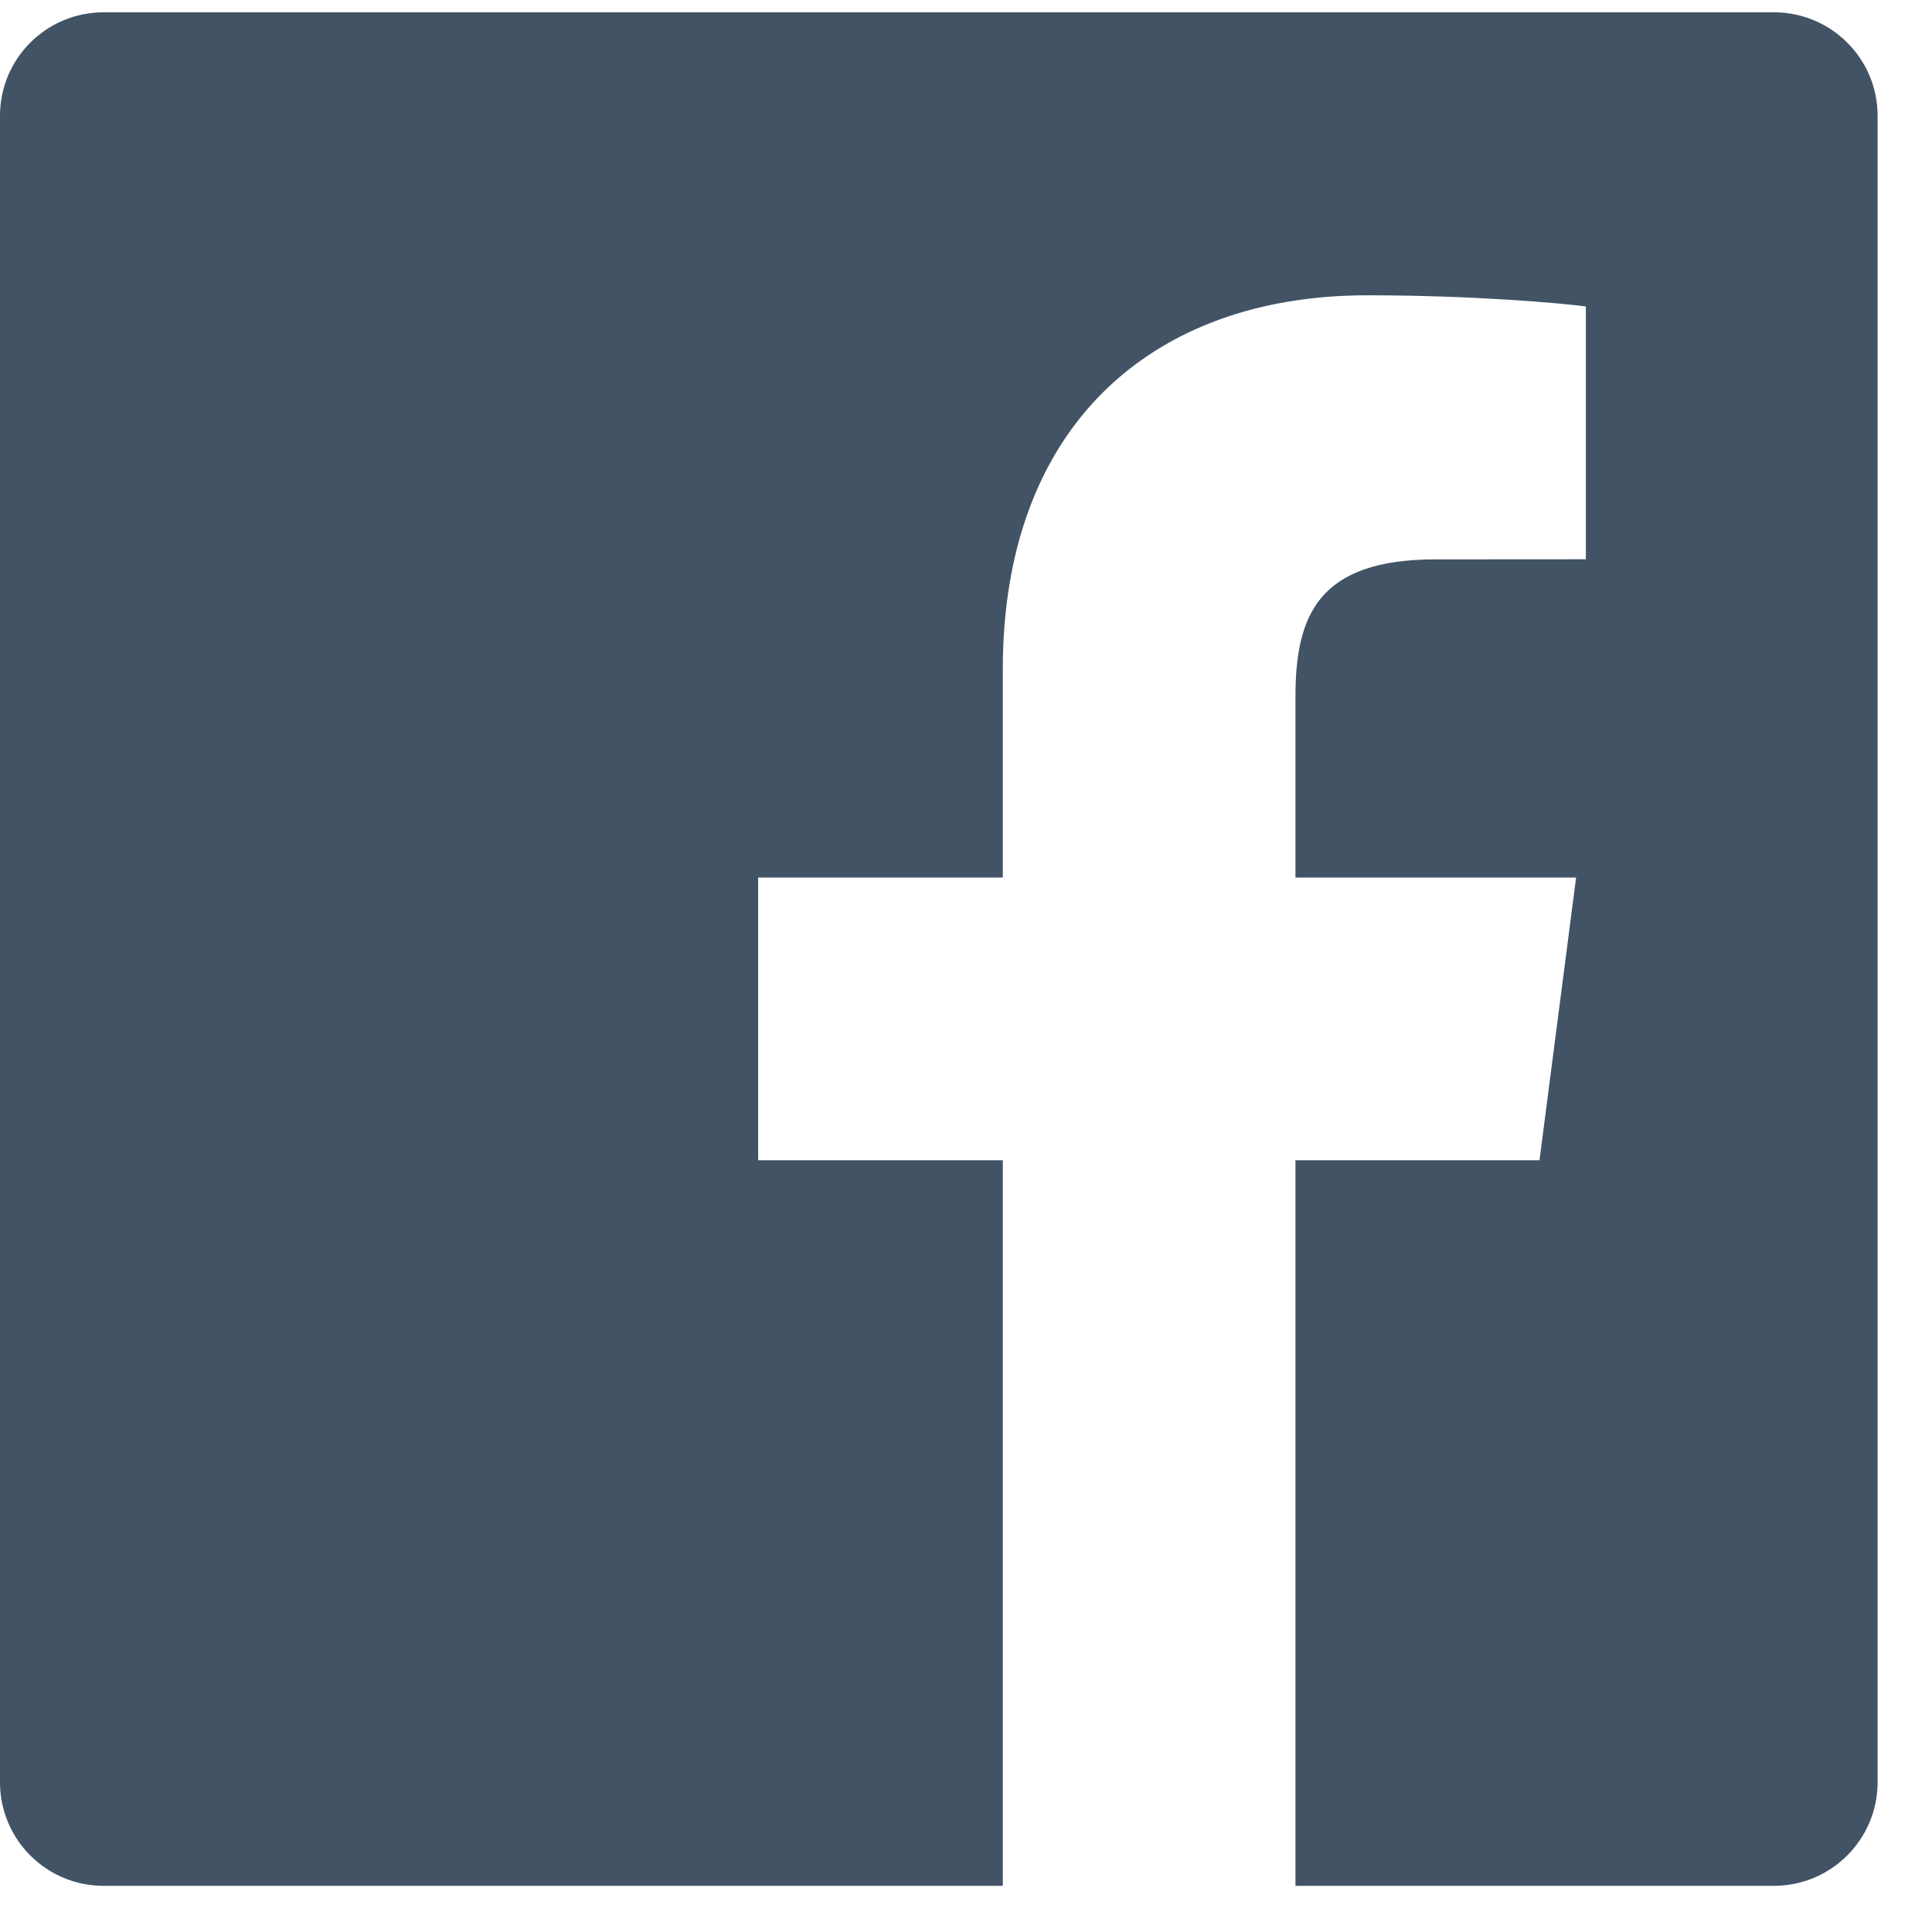
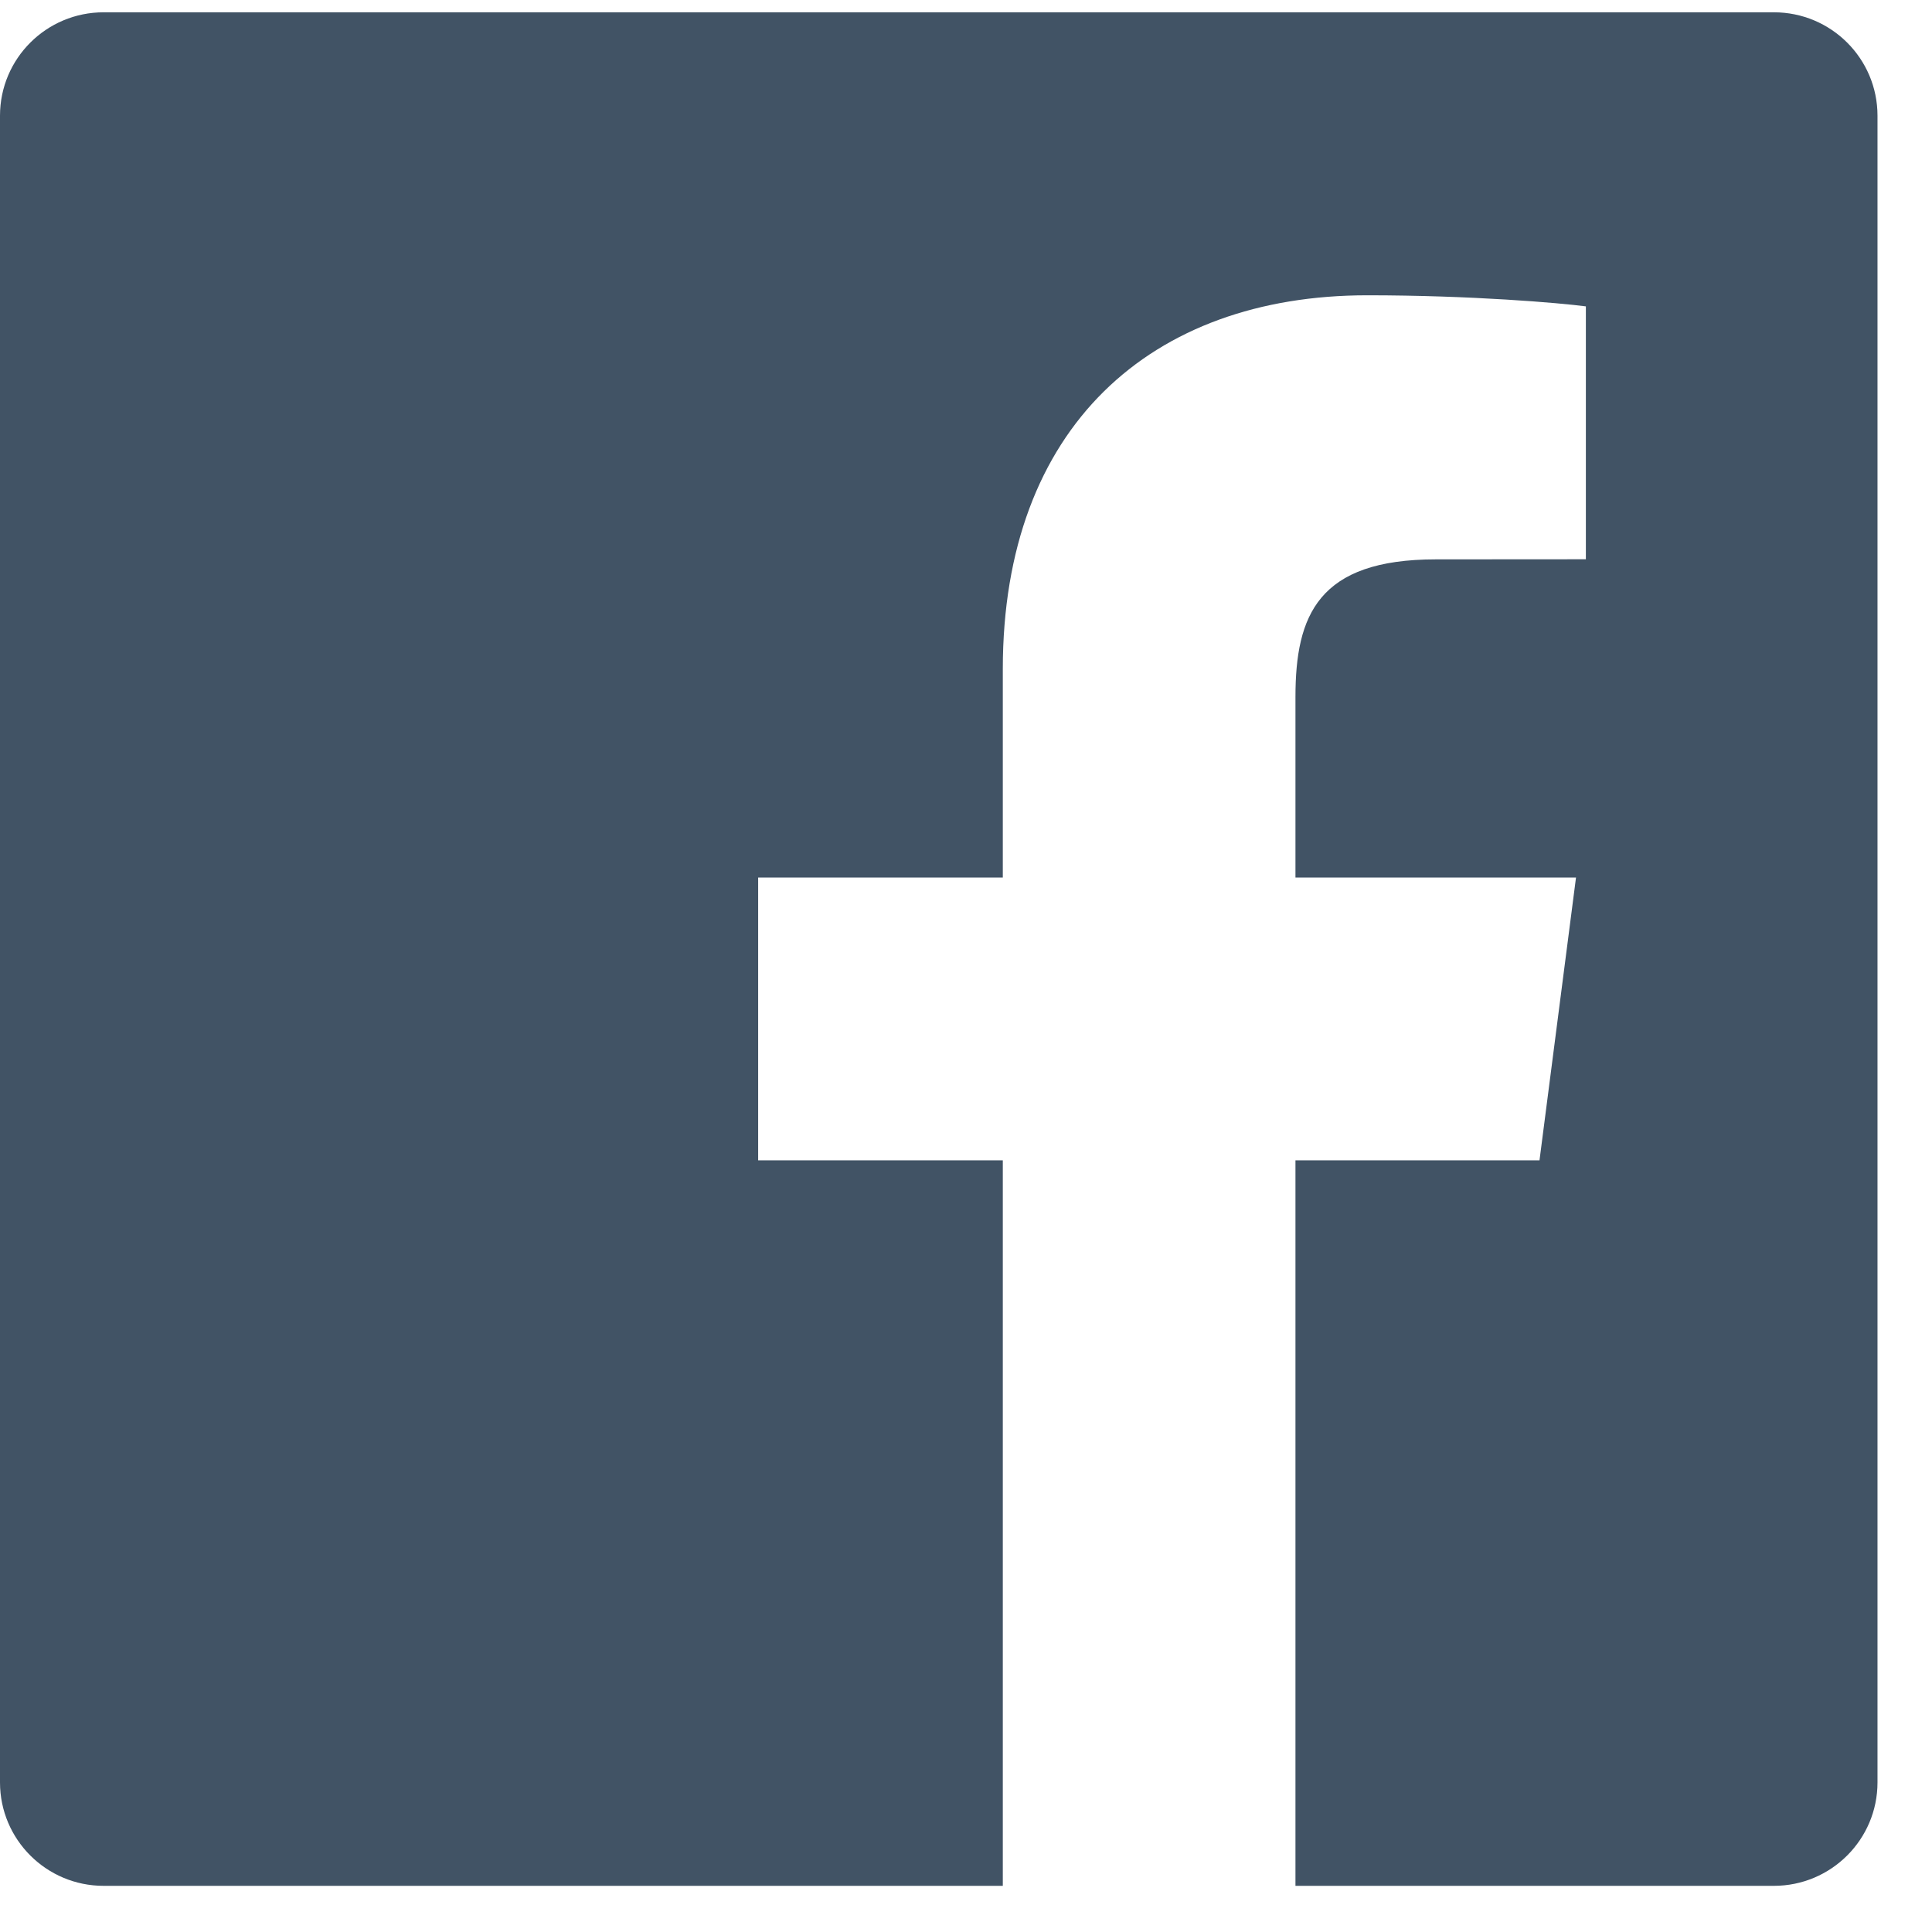
- <svg xmlns="http://www.w3.org/2000/svg" width="19" height="19">
-   <path d="M17.445.121H1.019C.456.121 0 .576 0 1.138v16.39c0 .562.456 1.018 1.019 1.018h8.843V11.41H7.456V8.63h2.406V6.58c0-2.38 1.457-3.676 3.584-3.676 1.02 0 1.895.075 2.15.11V5.5l-1.475.001c-1.157 0-1.381.549-1.381 1.354V8.63h2.76l-.36 2.78h-2.4v7.136h4.705a1.02 1.02 0 0 0 1.02-1.017V1.138c0-.562-.457-1.017-1.02-1.017" fill="#415365" fill-rule="evenodd" />
+ <svg xmlns="http://www.w3.org/2000/svg" width="19px" height="19px" viewBox="0 0 19 19" version="1.1">
+   <g id="Desktop" stroke="none" stroke-width="1" fill="none" fill-rule="evenodd">
+     <g id="Press-Release" transform="translate(-242, -2473)" fill="#415365">
+       <g id="Group-2" transform="translate(121, 2440)">
+         <g id="Group-5">
+           <path d="M138.445,33.121 L122.019,33.121 C121.456,33.121 121,33.576 121,34.138 L121,50.529 C121,51.09 121.456,51.546 122.019,51.546 L130.862,51.546 L130.862,44.411 L128.456,44.411 L128.456,41.63 L130.862,41.63 L130.862,39.579 C130.862,37.2 132.319,35.904 134.446,35.904 C135.465,35.904 136.341,35.979 136.596,36.013 L136.596,38.5 L135.121,38.501 C133.964,38.501 133.74,39.05 133.74,39.855 L133.74,41.63 L136.499,41.63 L136.14,44.411 L133.74,44.411 L133.74,51.546 L138.445,51.546 C139.008,51.546 139.464,51.09 139.464,50.529 L139.464,34.138 C139.464,33.576 139.008,33.121 138.445,33.121" id="Fill-1" />
+         </g>
+       </g>
+     </g>
+   </g>
</svg>
